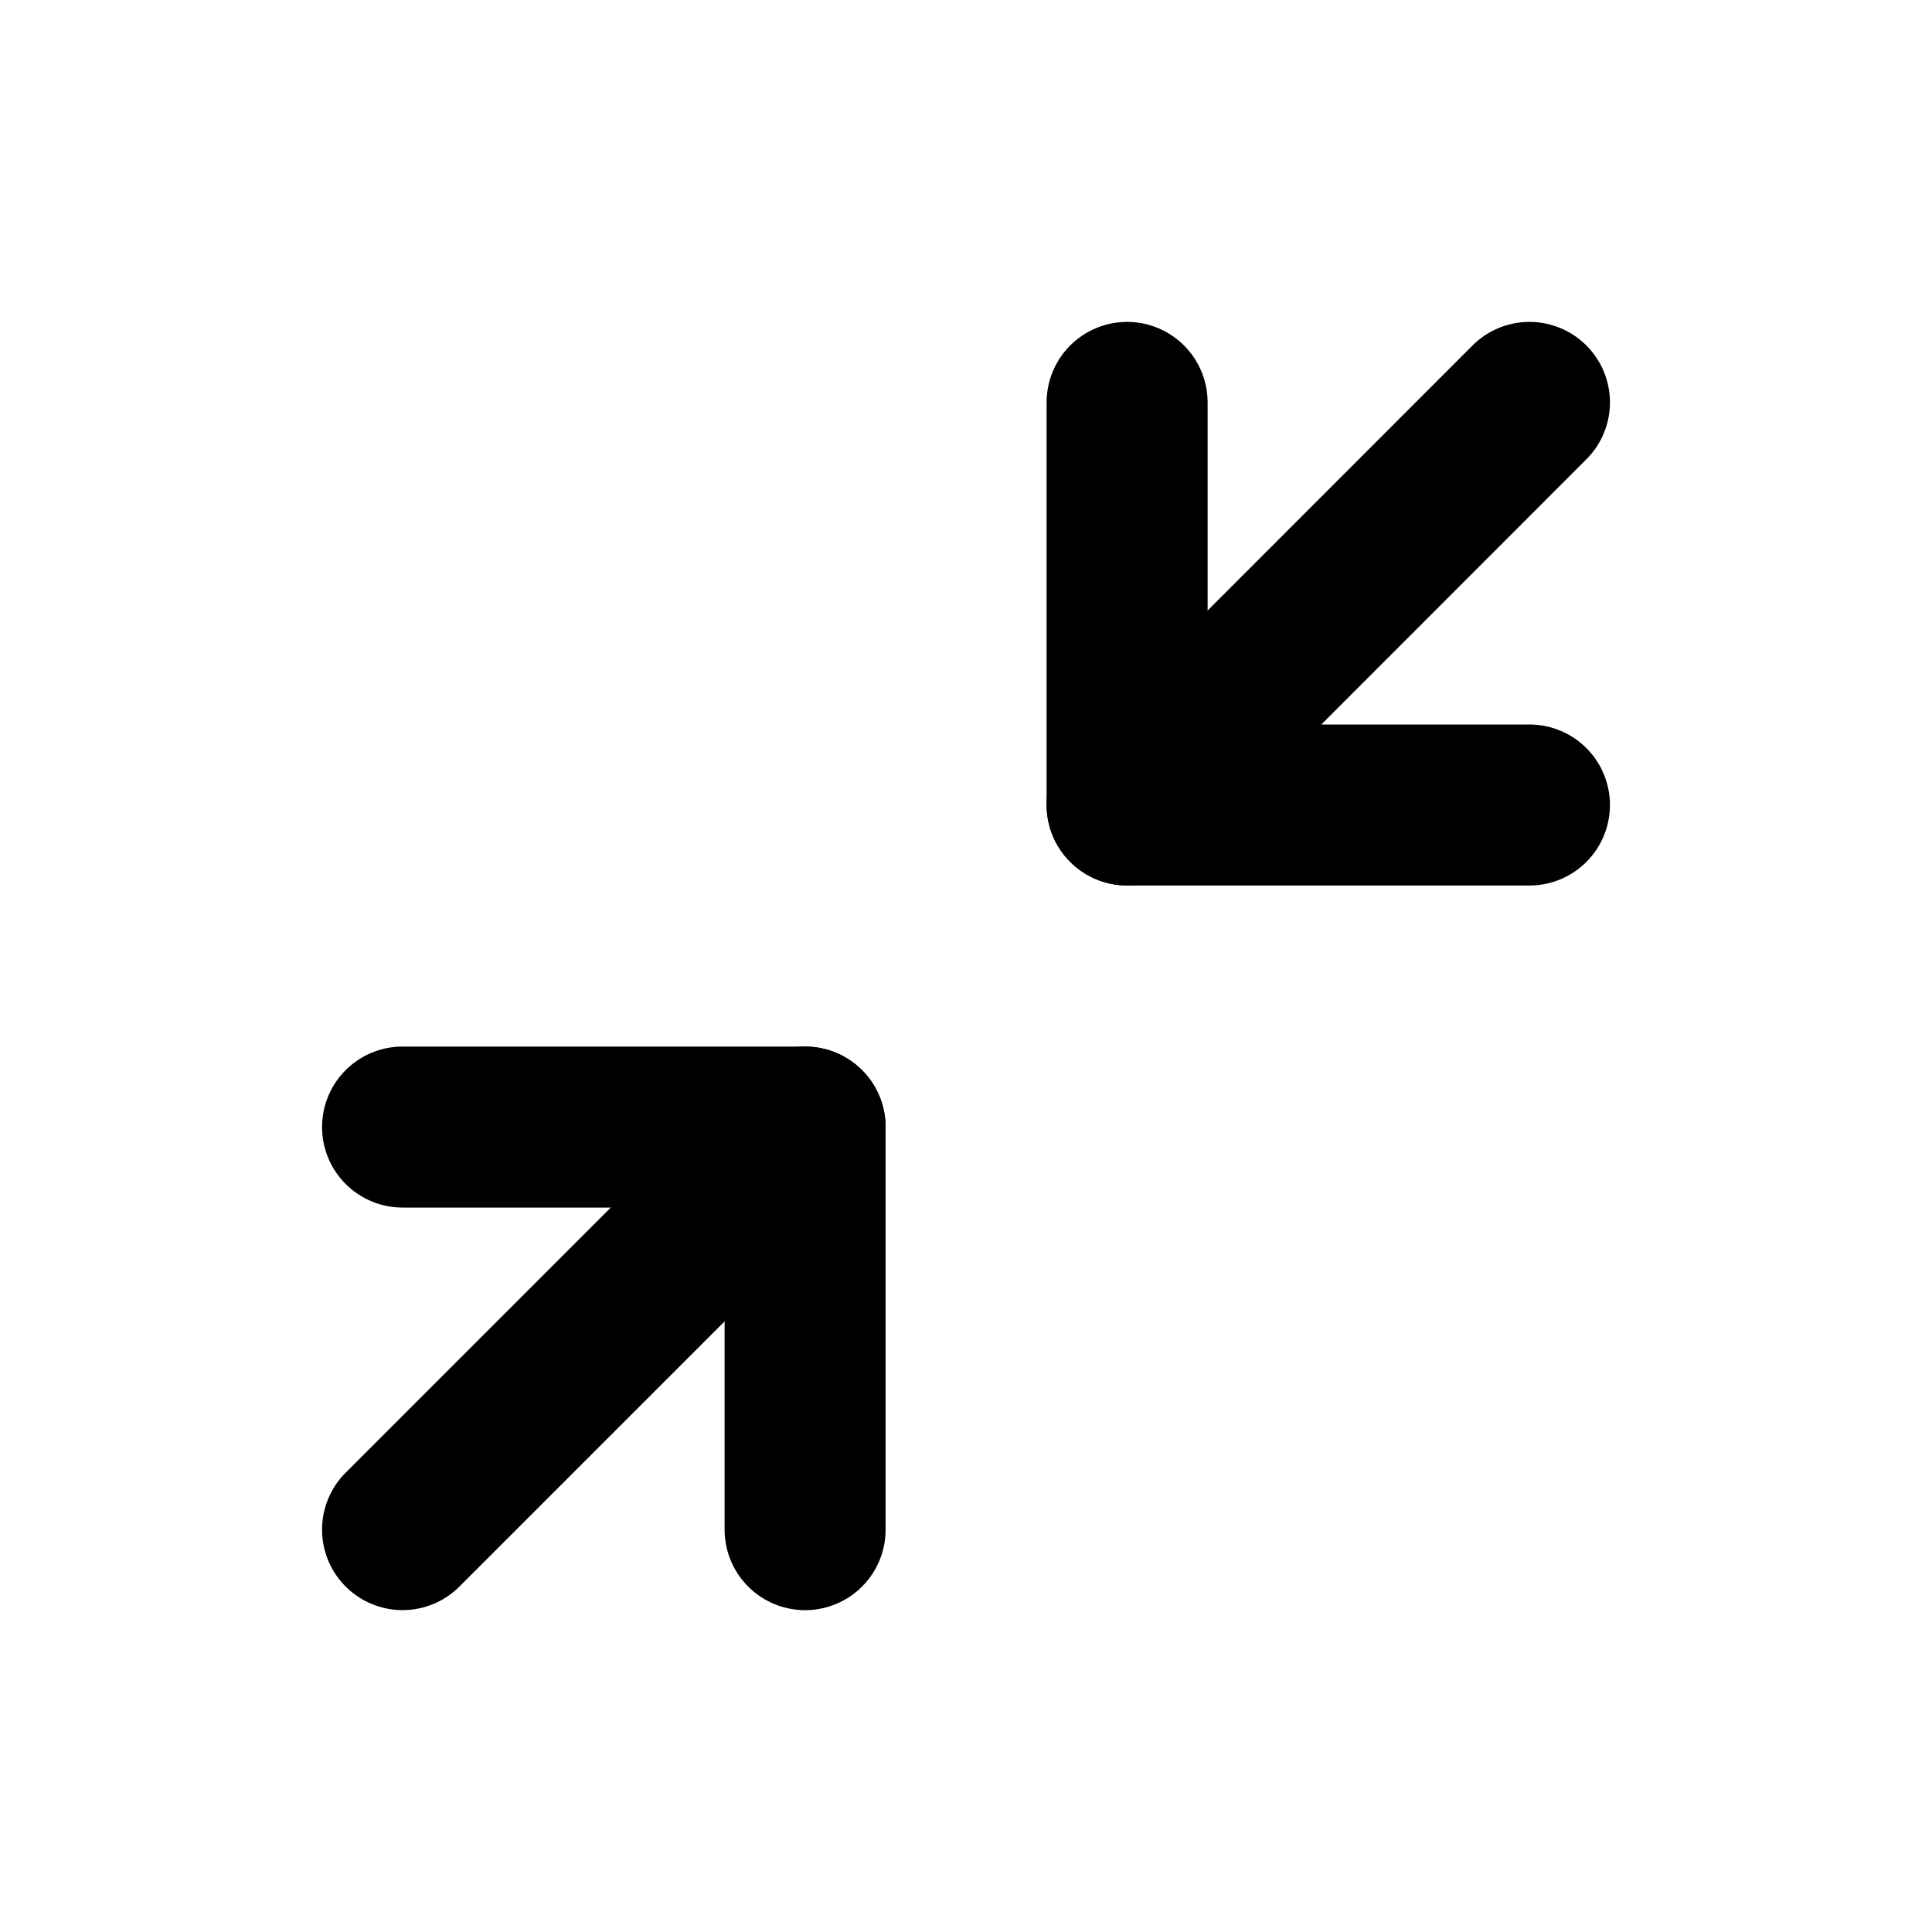
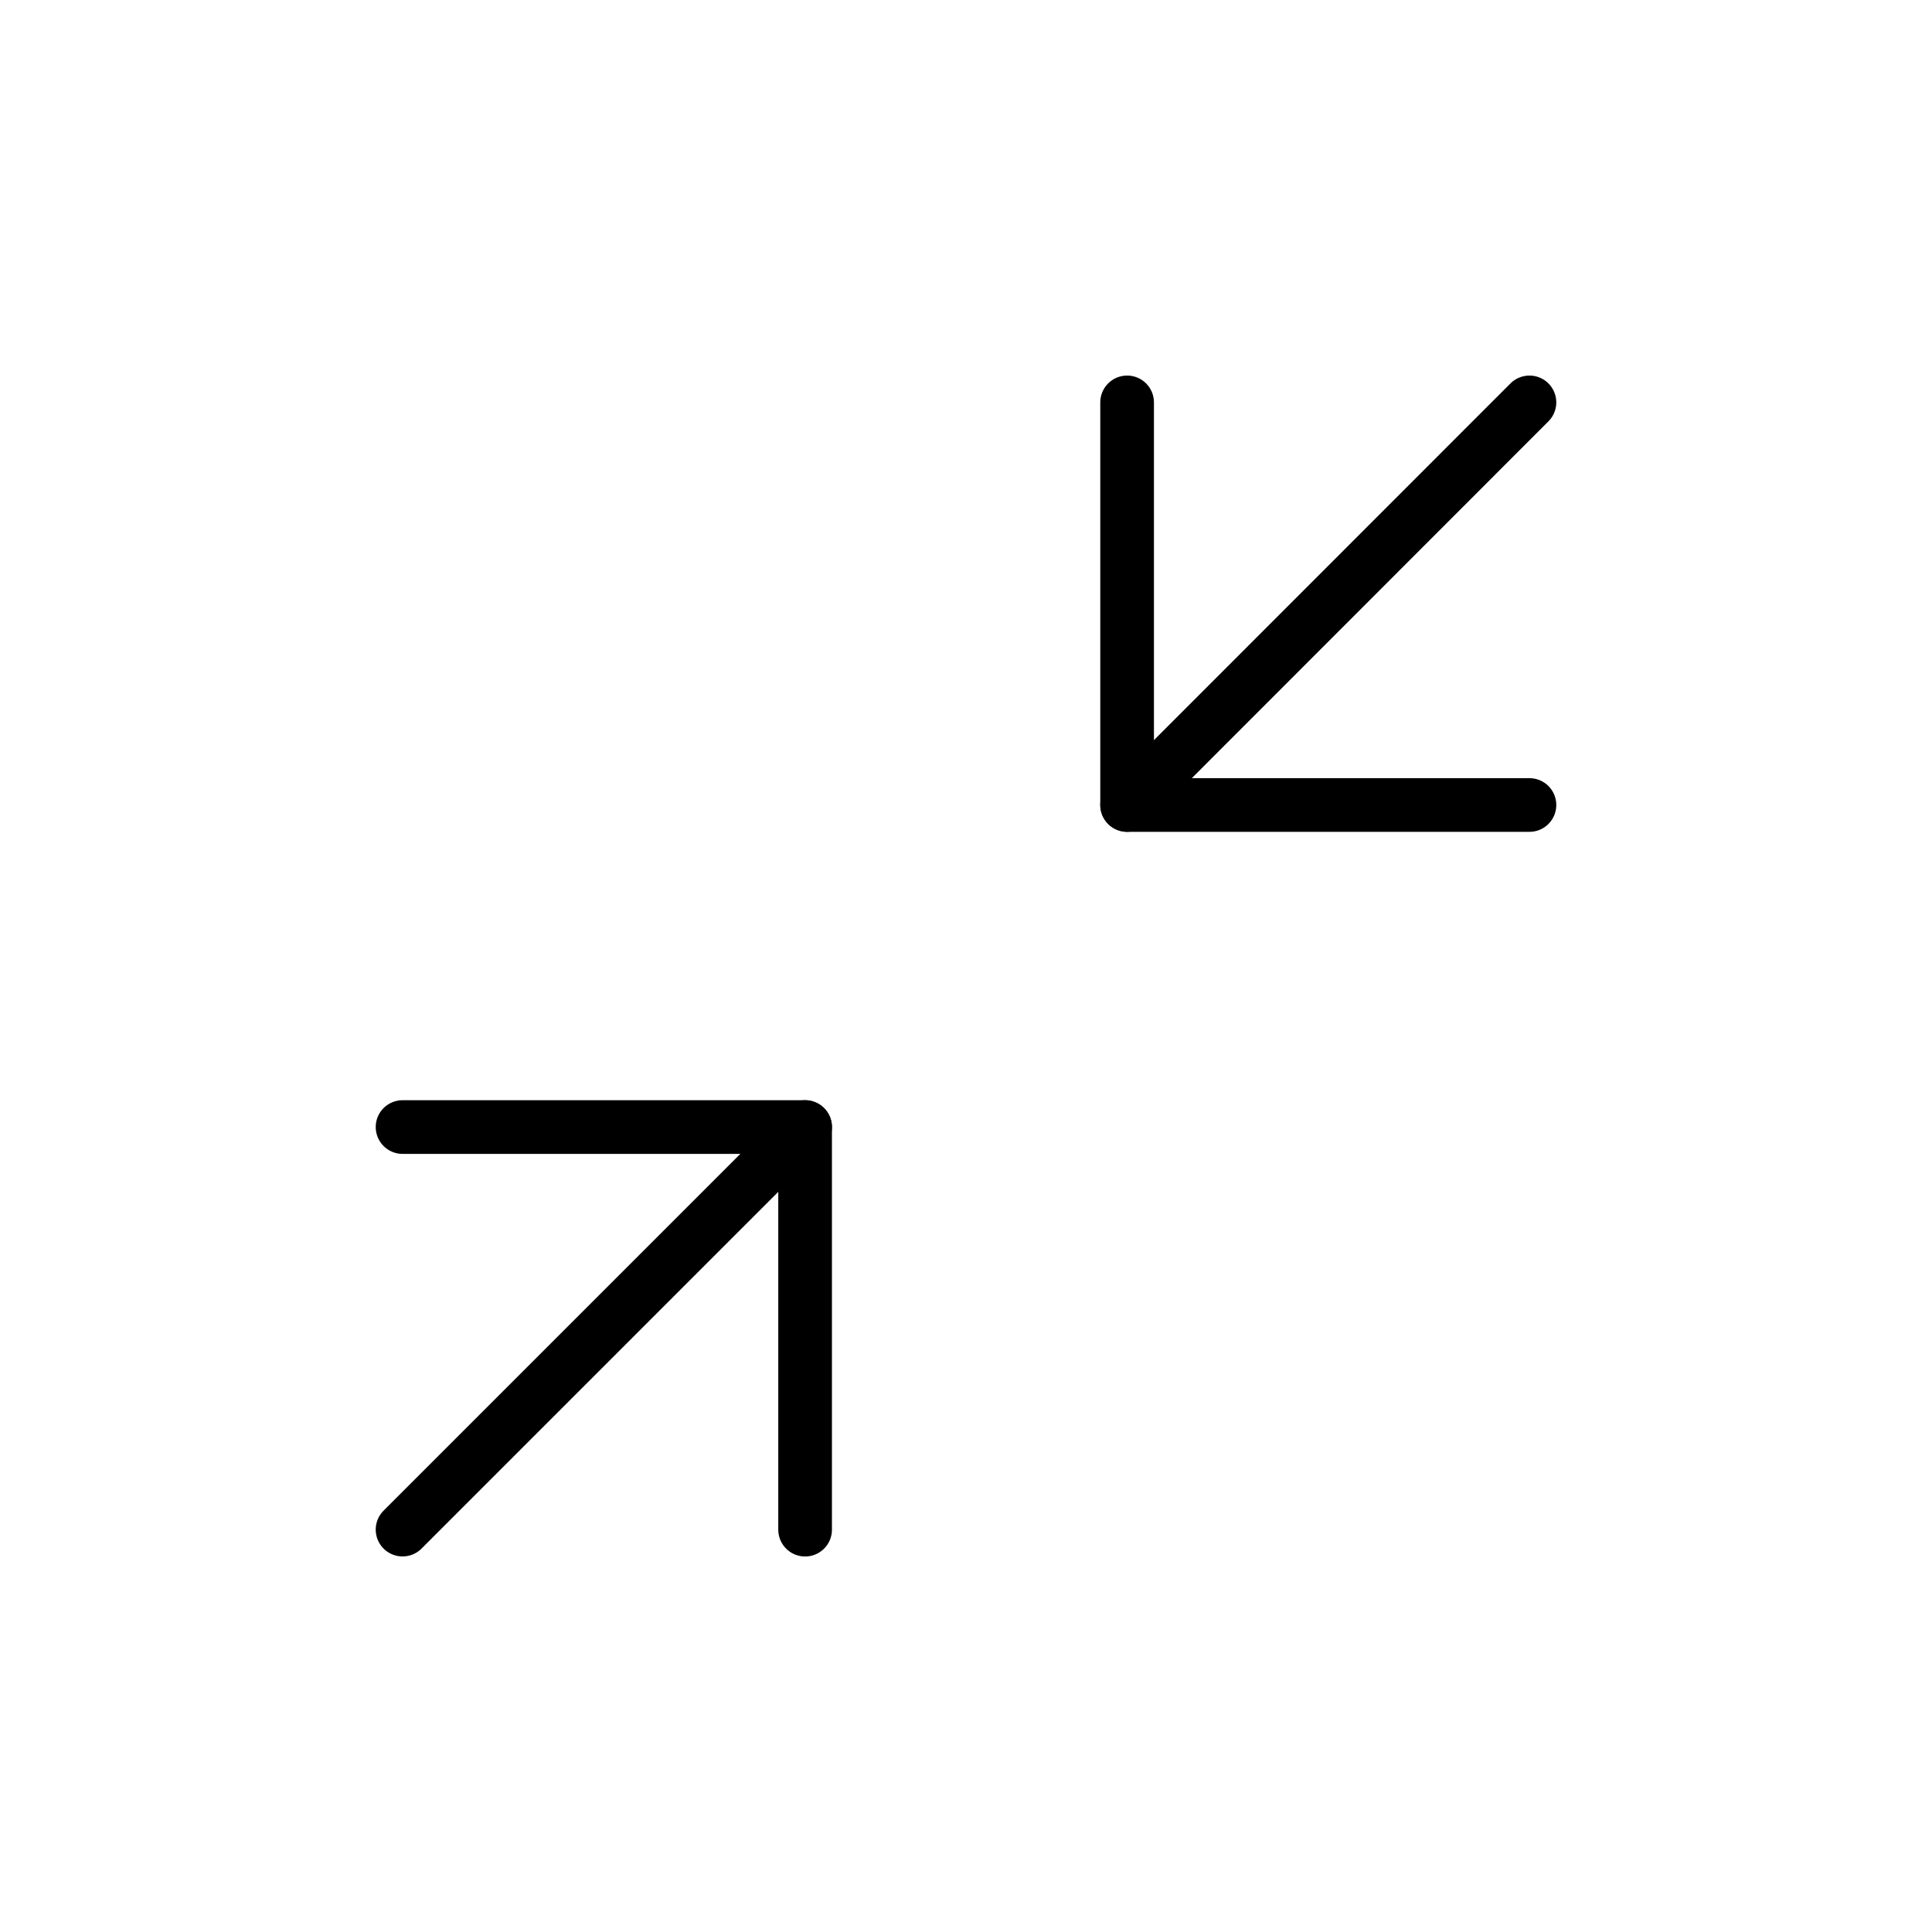
<svg xmlns="http://www.w3.org/2000/svg" width="36mm" height="36mm" viewBox="0 0 36 36" version="1.1" id="svg8">
  <defs id="defs2">
    <pattern id="EMFhbasepattern" patternUnits="userSpaceOnUse" width="6" height="6" x="0" y="0" />
    <pattern id="EMFhbasepattern-8" patternUnits="userSpaceOnUse" width="6" height="6" x="0" y="0" />
    <pattern id="EMFhbasepattern-2" patternUnits="userSpaceOnUse" width="6" height="6" x="0" y="0" />
    <pattern id="EMFhbasepattern-6" patternUnits="userSpaceOnUse" width="6" height="6" x="0" y="0" />
    <pattern id="EMFhbasepattern-21" patternUnits="userSpaceOnUse" width="6" height="6" x="0" y="0" />
    <pattern id="EMFhbasepattern-0" patternUnits="userSpaceOnUse" width="6" height="6" x="0" y="0" />
    <pattern id="EMFhbasepattern-4" patternUnits="userSpaceOnUse" width="6" height="6" x="0" y="0" />
    <pattern id="EMFhbasepattern-06" patternUnits="userSpaceOnUse" width="6" height="6" x="0" y="0" />
    <pattern id="EMFhbasepattern-7" patternUnits="userSpaceOnUse" width="6" height="6" x="0" y="0" />
  </defs>
  <g id="layer1">
-     <path style="fill:none;stroke:#000000;stroke-width:3;stroke-linecap:round;stroke-linejoin:round;stroke-miterlimit:4;stroke-dasharray:none;stroke-opacity:1" d="M 15.002,21.001 7.501,28.502" id="path846" />
-     <path style="fill:none;stroke:#000000;stroke-width:3;stroke-linecap:round;stroke-linejoin:round;stroke-miterlimit:4;stroke-dasharray:none;stroke-opacity:1" d="m 7.501,21.001 h 7.501 v 7.502" id="path848" />
-     <path style="fill:none;stroke:none;stroke-width:0.013px;stroke-linecap:round;stroke-linejoin:round;stroke-miterlimit:4;stroke-dasharray:none;stroke-opacity:1" d="M 0,36 H 36 V 0 H 0 Z" id="path850" />
-     <path style="fill:none;stroke:#000000;stroke-width:3;stroke-linecap:round;stroke-linejoin:round;stroke-miterlimit:4;stroke-dasharray:none;stroke-opacity:1" d="M 21.002,14.999 28.499,7.498" id="path852" />
-     <path style="fill:none;stroke:#000000;stroke-width:3;stroke-linecap:round;stroke-linejoin:round;stroke-miterlimit:4;stroke-dasharray:none;stroke-opacity:1" d="m 21.002,7.498 v 7.502 h 7.497" id="path854" />
+     <path style="fill:none;stroke:#000000;strokeWidth:3;stroke-linecap:round;stroke-linejoin:round;stroke-miterlimit:4;stroke-dasharray:none;stroke-opacity:1" d="M 15.002,21.001 7.501,28.502" id="path846" />
+     <path style="fill:none;stroke:#000000;strokeWidth:3;stroke-linecap:round;stroke-linejoin:round;stroke-miterlimit:4;stroke-dasharray:none;stroke-opacity:1" d="m 7.501,21.001 h 7.501 v 7.502" id="path848" />
+     <path style="fill:none;stroke:none;strokeWidth:0.013px;stroke-linecap:round;stroke-linejoin:round;stroke-miterlimit:4;stroke-dasharray:none;stroke-opacity:1" d="M 0,36 H 36 V 0 H 0 Z" id="path850" />
+     <path style="fill:none;stroke:#000000;strokeWidth:3;stroke-linecap:round;stroke-linejoin:round;stroke-miterlimit:4;stroke-dasharray:none;stroke-opacity:1" d="M 21.002,14.999 28.499,7.498" id="path852" />
+     <path style="fill:none;stroke:#000000;strokeWidth:3;stroke-linecap:round;stroke-linejoin:round;stroke-miterlimit:4;stroke-dasharray:none;stroke-opacity:1" d="m 21.002,7.498 v 7.502 h 7.497" id="path854" />
  </g>
</svg>
